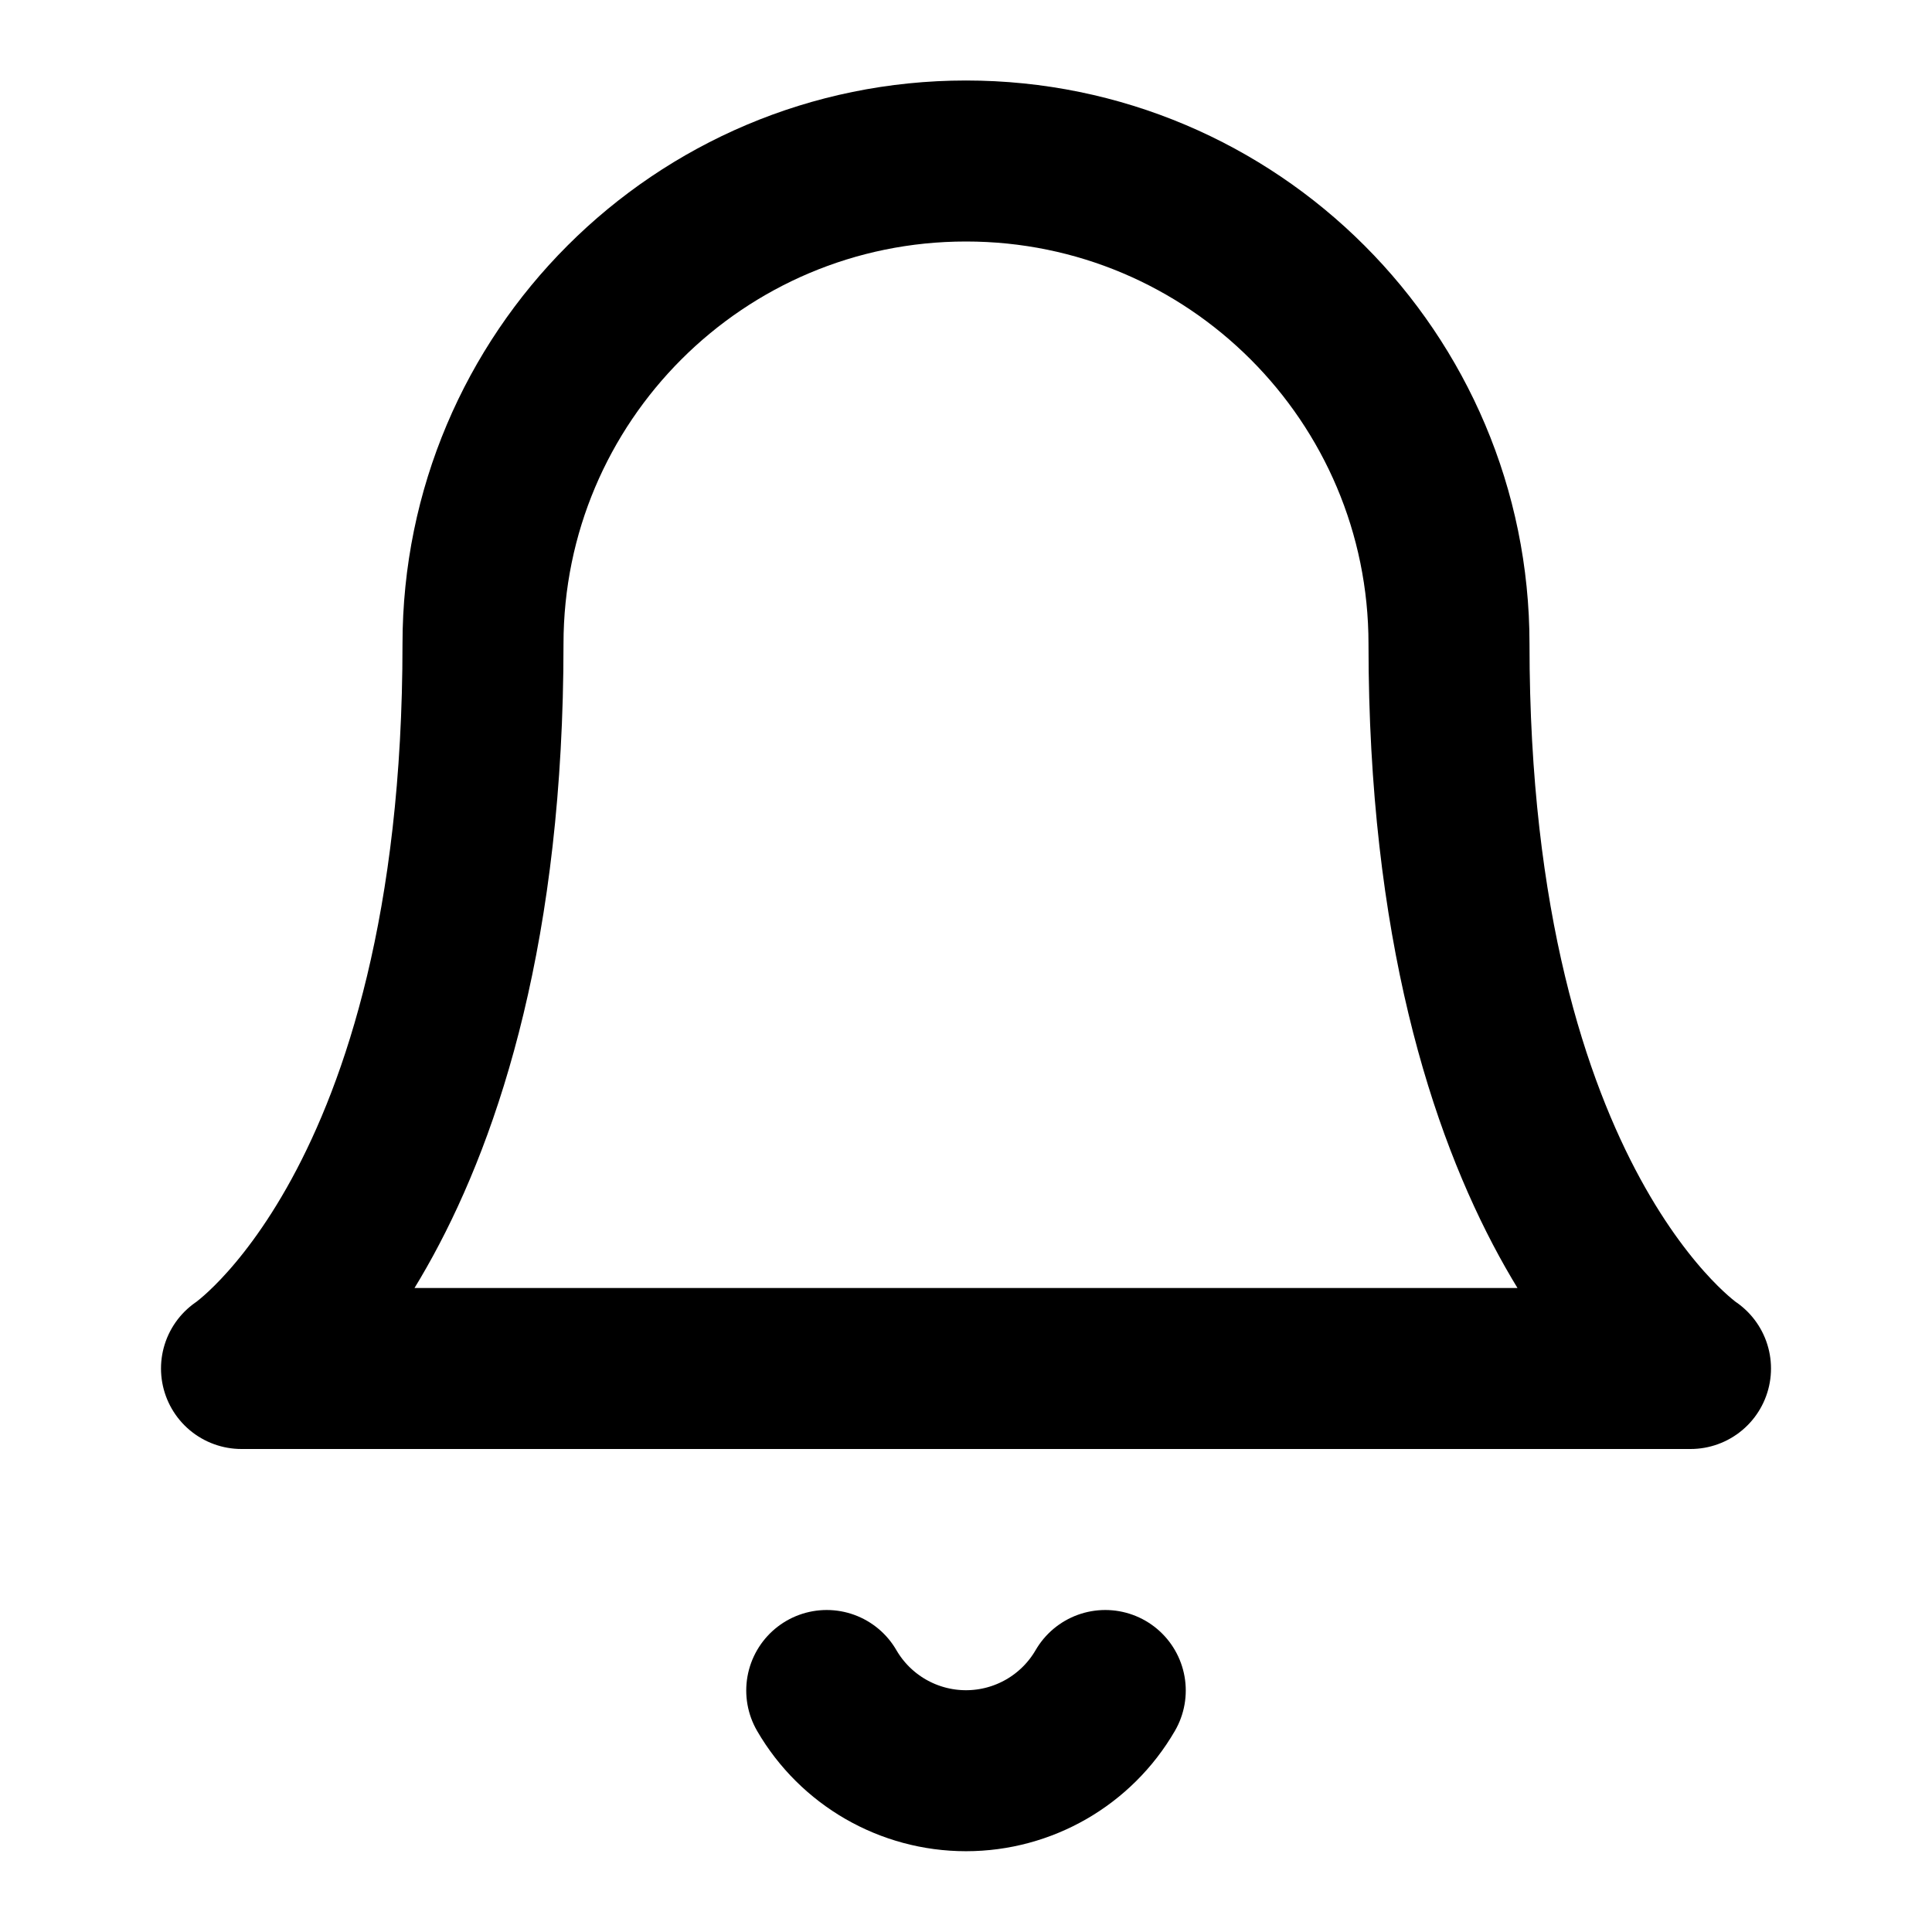
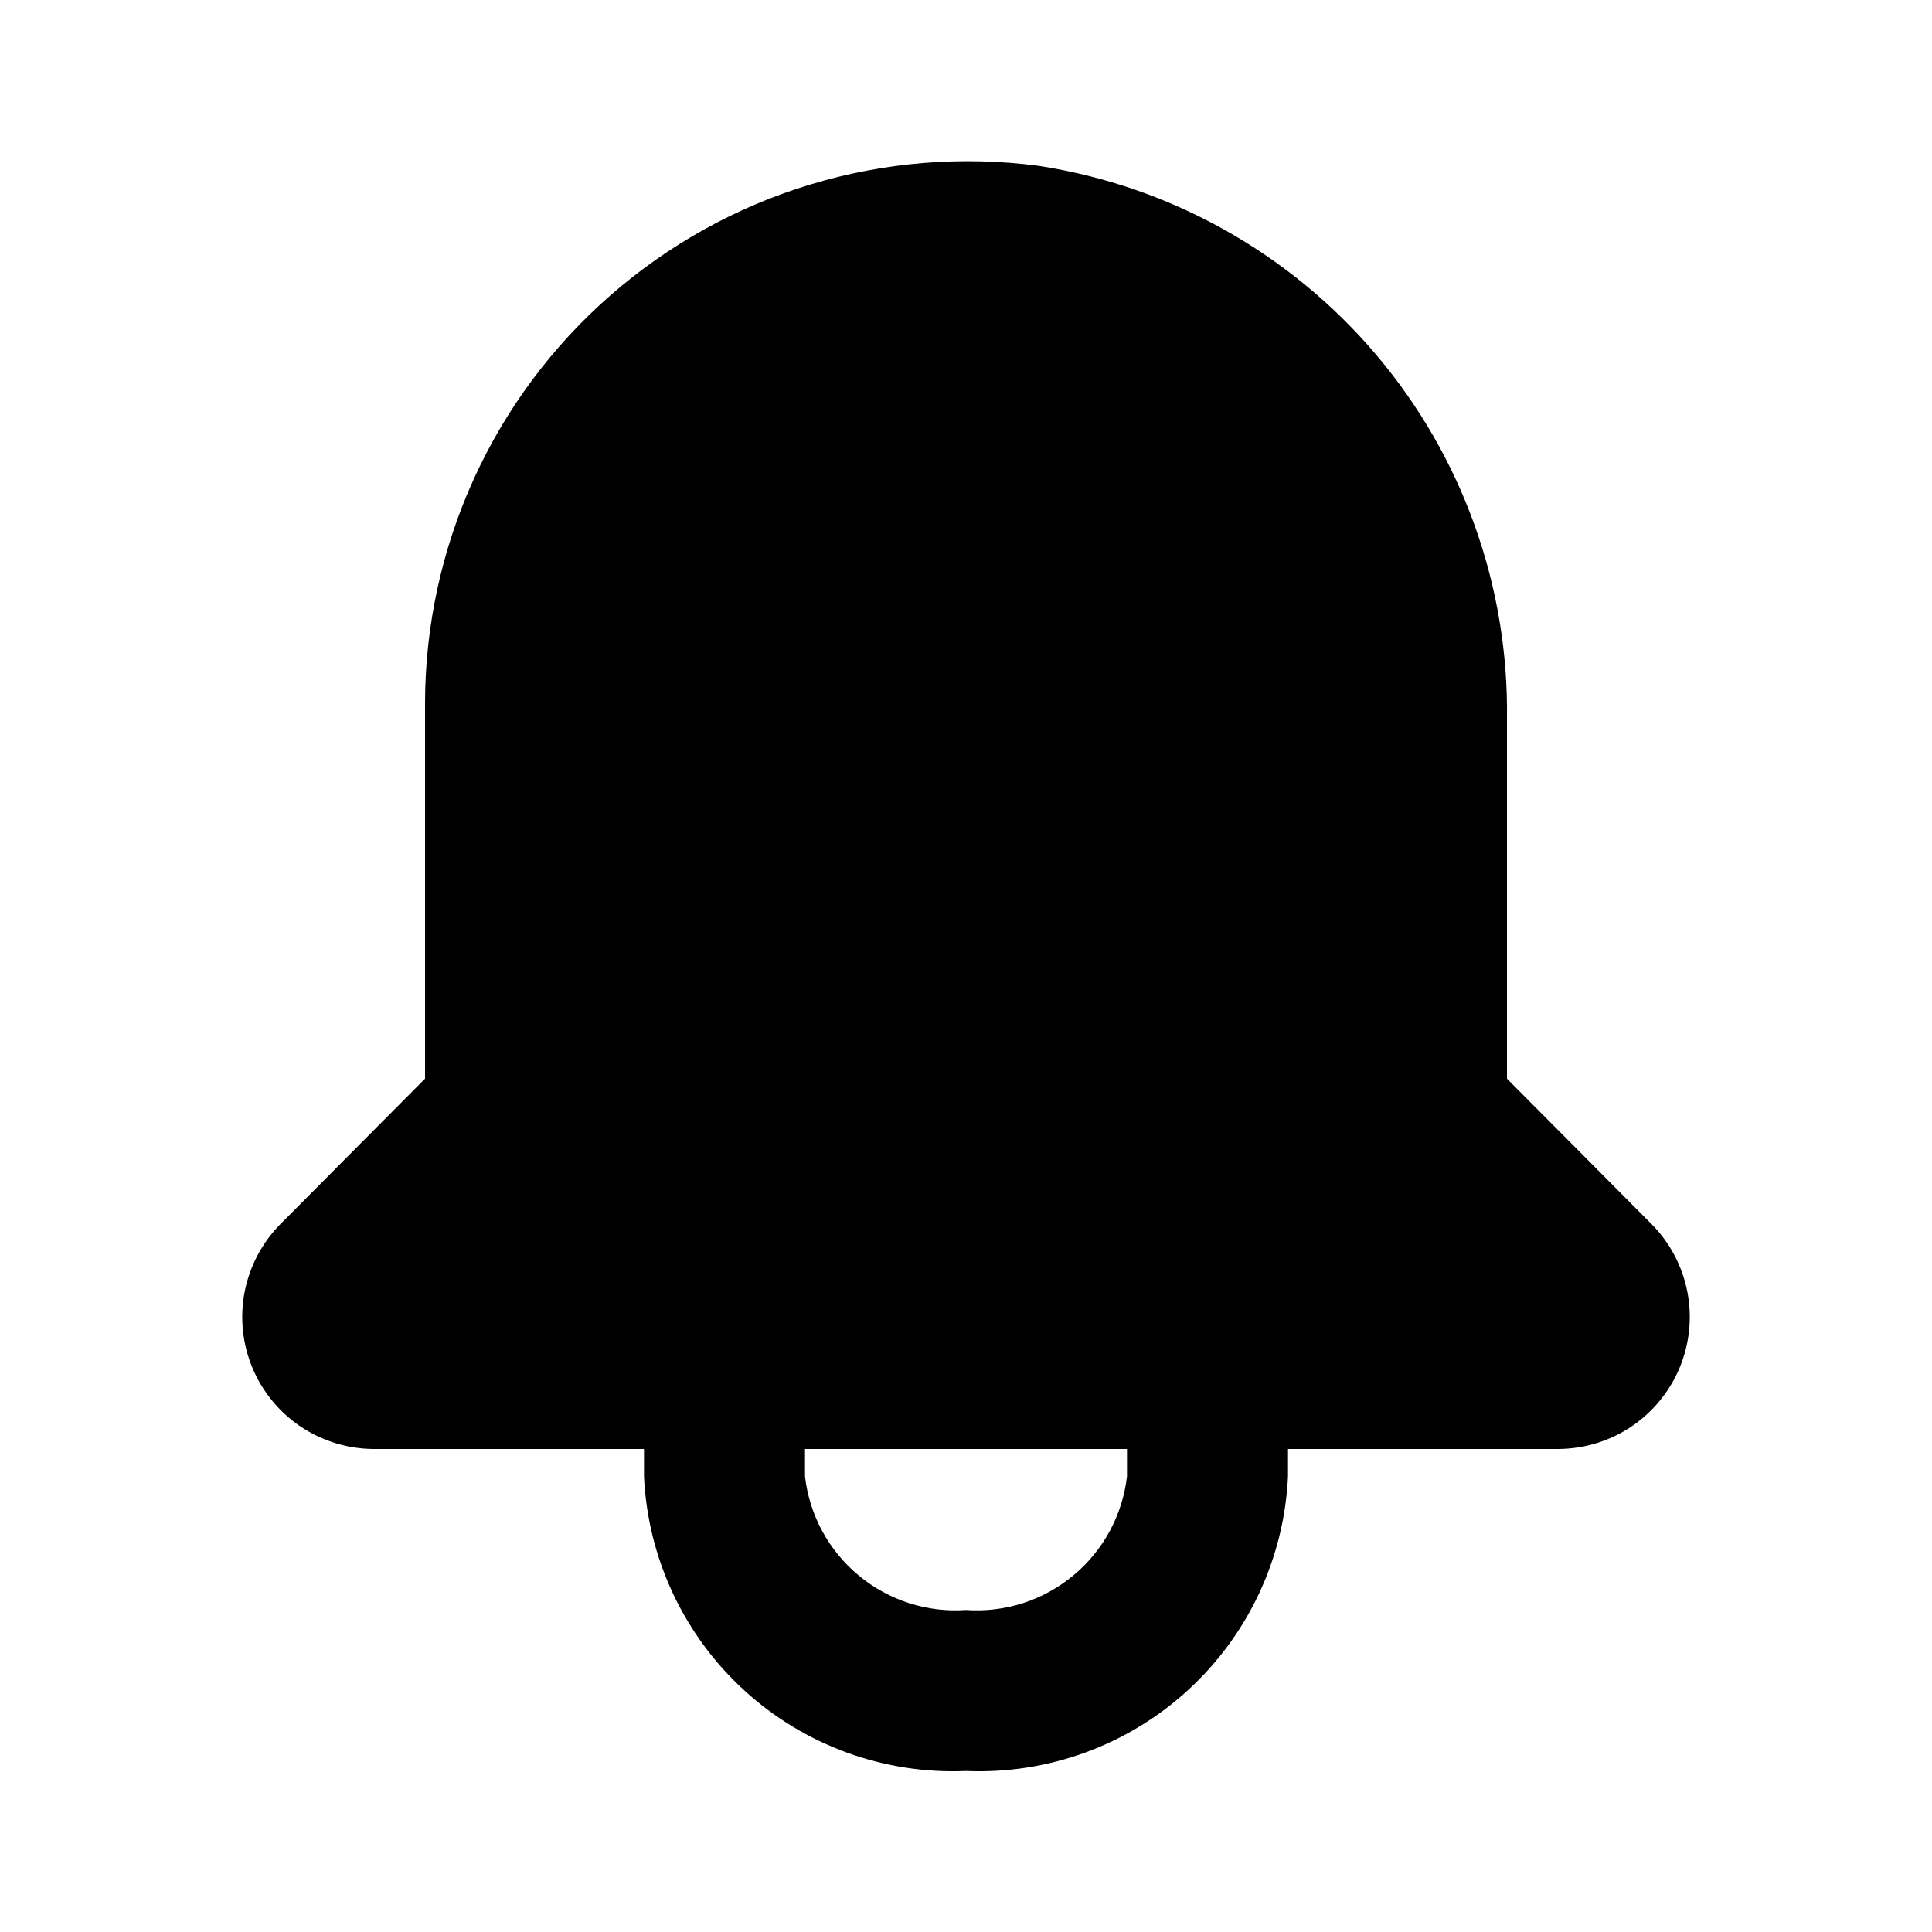
- <svg xmlns="http://www.w3.org/2000/svg" width="24" height="24" viewBox="0 0 24 24" fill="none" stroke="currentColor" stroke-width="2" stroke-linecap="round" stroke-linejoin="round" class="feather feather-bell">
-   <path d="M18 8A6 6 0 0 0 6 8c0 7-3 9-3 9h18s-3-2-3-9" />
-   <path d="M13.73 21a2 2 0 0 1-3.46 0" />
+ <svg xmlns="http://www.w3.org/2000/svg" width="24" height="24" viewBox="0 0 24 24" fill="none">
+   <path d="M20.52 15.21L18.72 13.4V8.94C18.744 7.284 18.168 5.675 17.098 4.41C16.028 3.146 14.537 2.311 12.9 2.06C11.95 1.935 10.984 2.014 10.067 2.292C9.149 2.569 8.302 3.04 7.581 3.671C6.86 4.302 6.281 5.08 5.885 5.952C5.488 6.825 5.282 7.772 5.28 8.73V13.4L3.48 15.21C3.254 15.44 3.101 15.731 3.039 16.048C2.978 16.364 3.011 16.692 3.135 16.99C3.259 17.287 3.467 17.542 3.735 17.722C4.003 17.901 4.318 17.998 4.64 18H8V18.34C8.047 19.355 8.494 20.311 9.244 20.997C9.993 21.683 10.985 22.043 12 22C13.015 22.043 14.007 21.683 14.756 20.997C15.506 20.311 15.953 19.355 16 18.34V18H19.36C19.682 17.998 19.997 17.901 20.265 17.722C20.532 17.542 20.741 17.287 20.865 16.99C20.989 16.692 21.022 16.364 20.961 16.048C20.899 15.731 20.746 15.44 20.52 15.21V15.21ZM14 18.34C13.944 18.821 13.706 19.262 13.333 19.571C12.96 19.881 12.483 20.034 12 20C11.517 20.034 11.04 19.881 10.667 19.571C10.294 19.262 10.055 18.821 10 18.34V18H14V18.34Z" fill="black" />
</svg>
